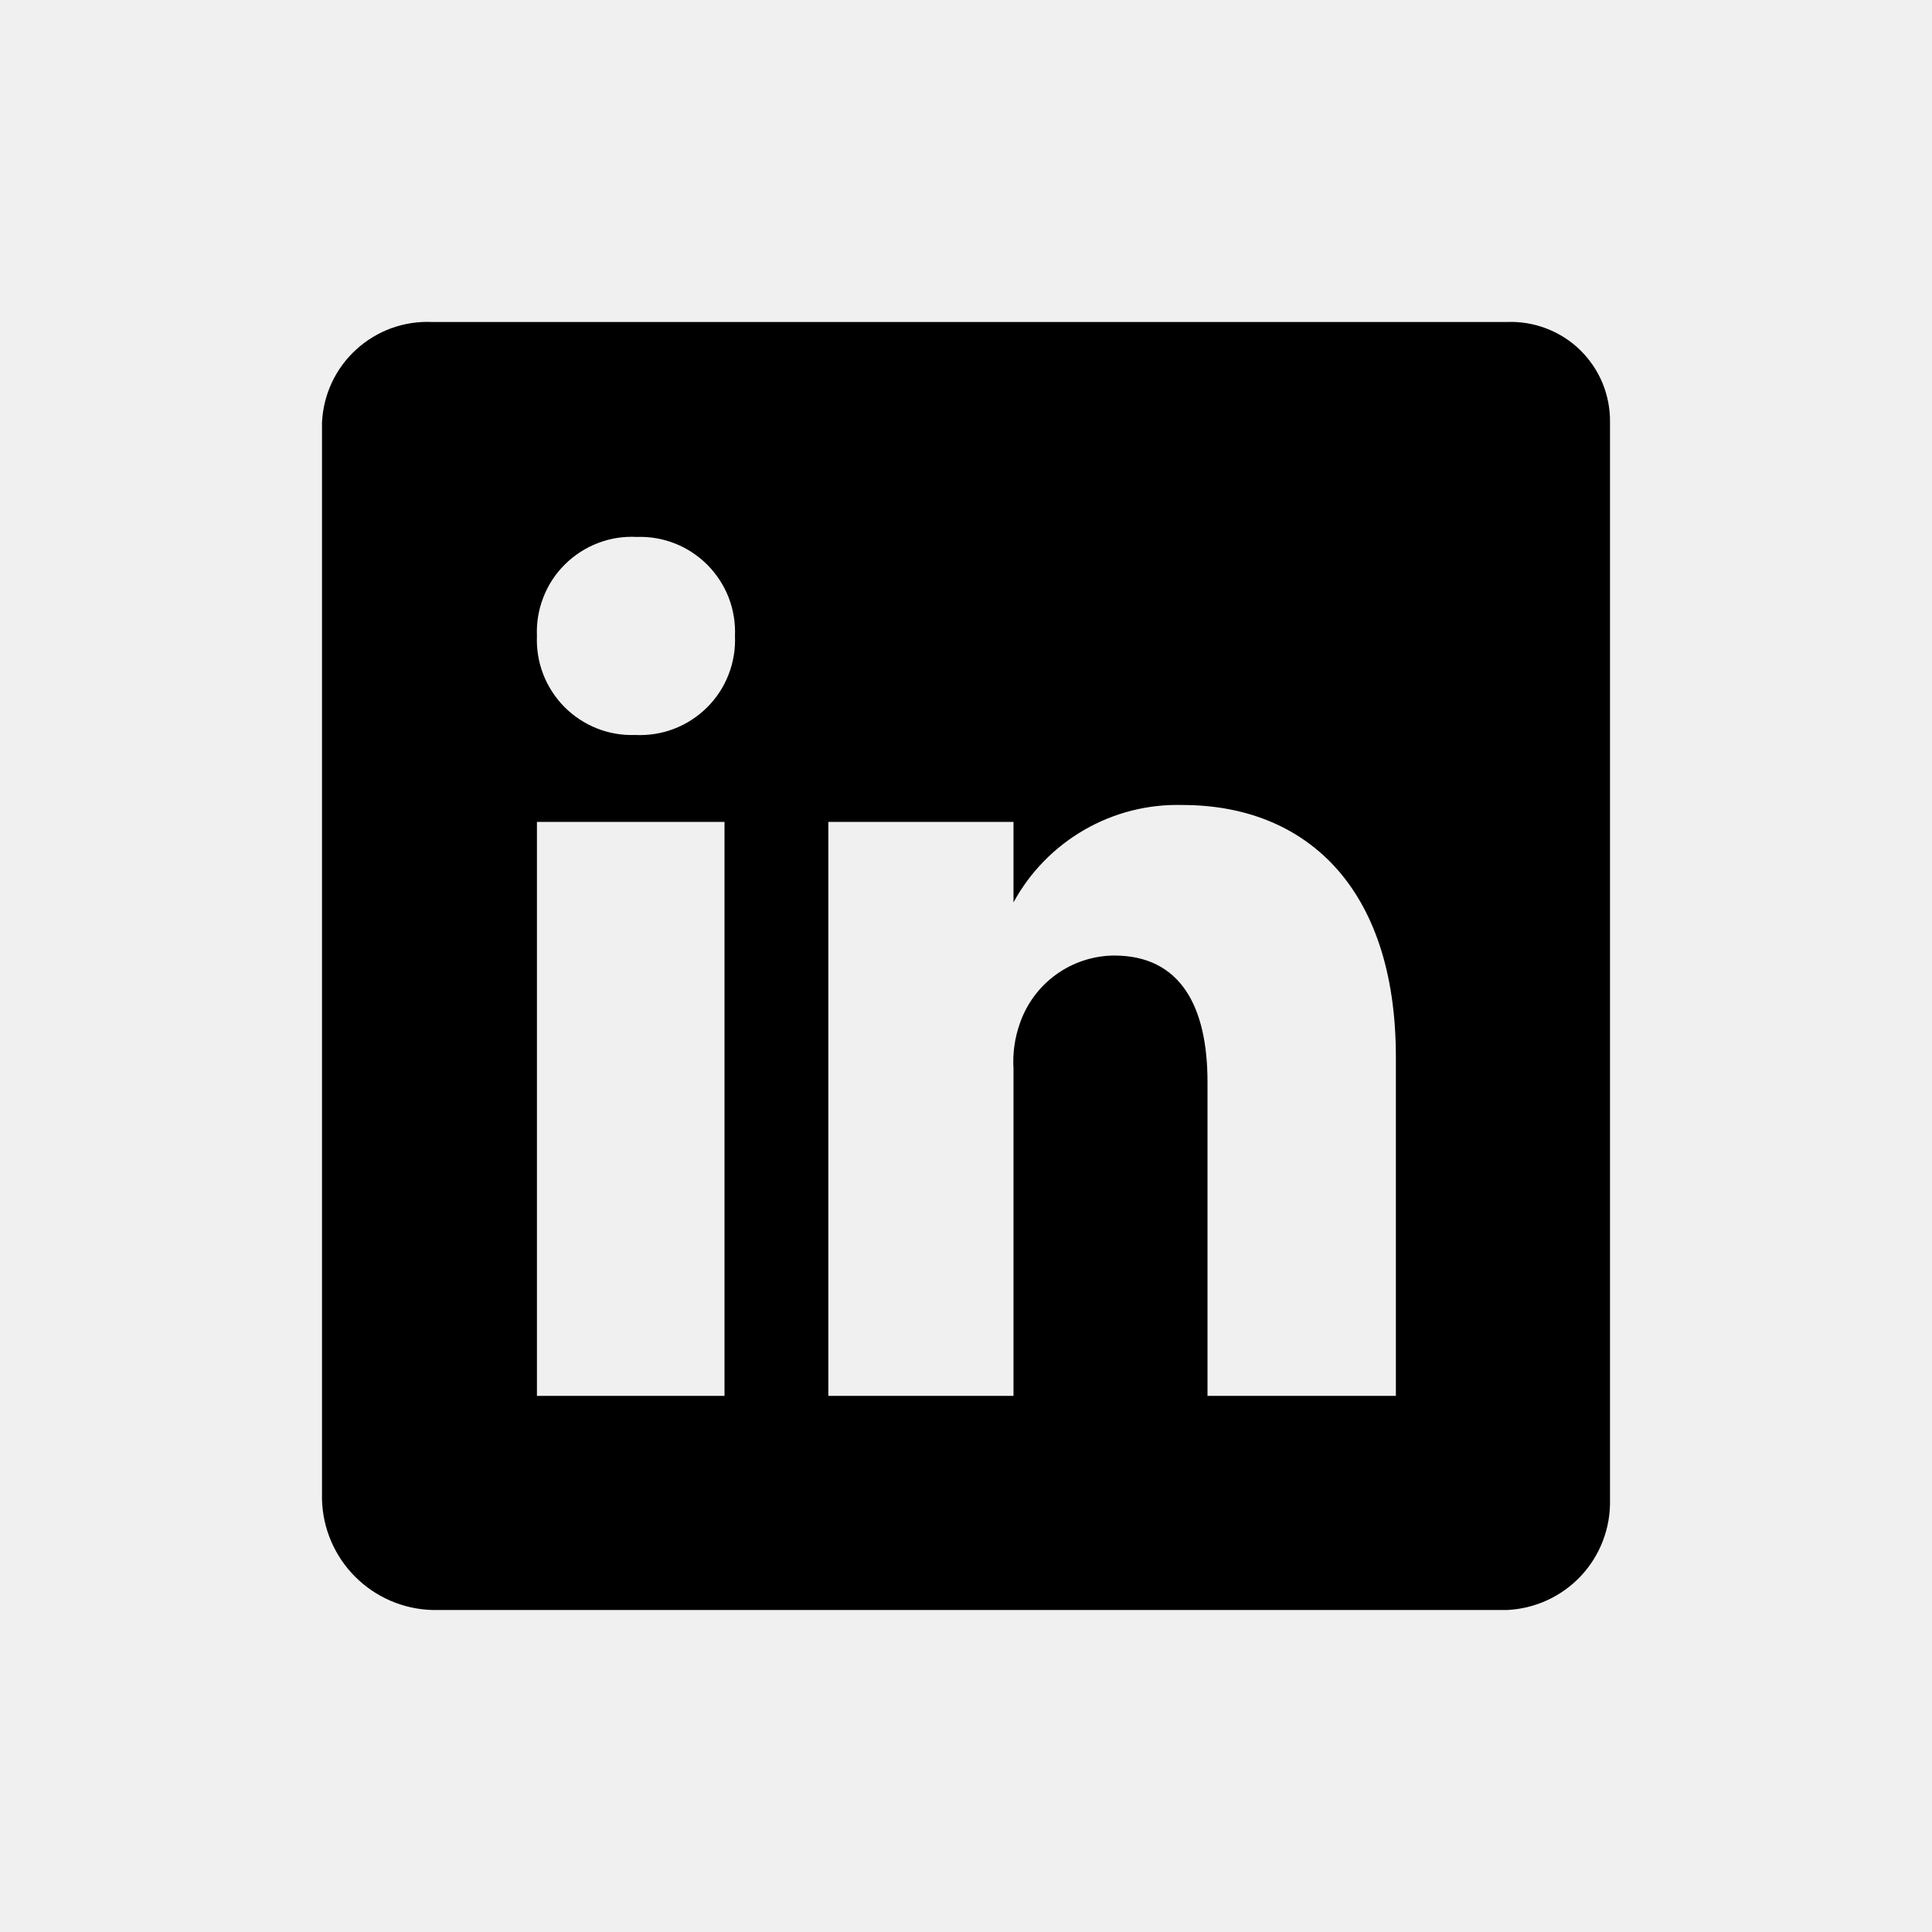
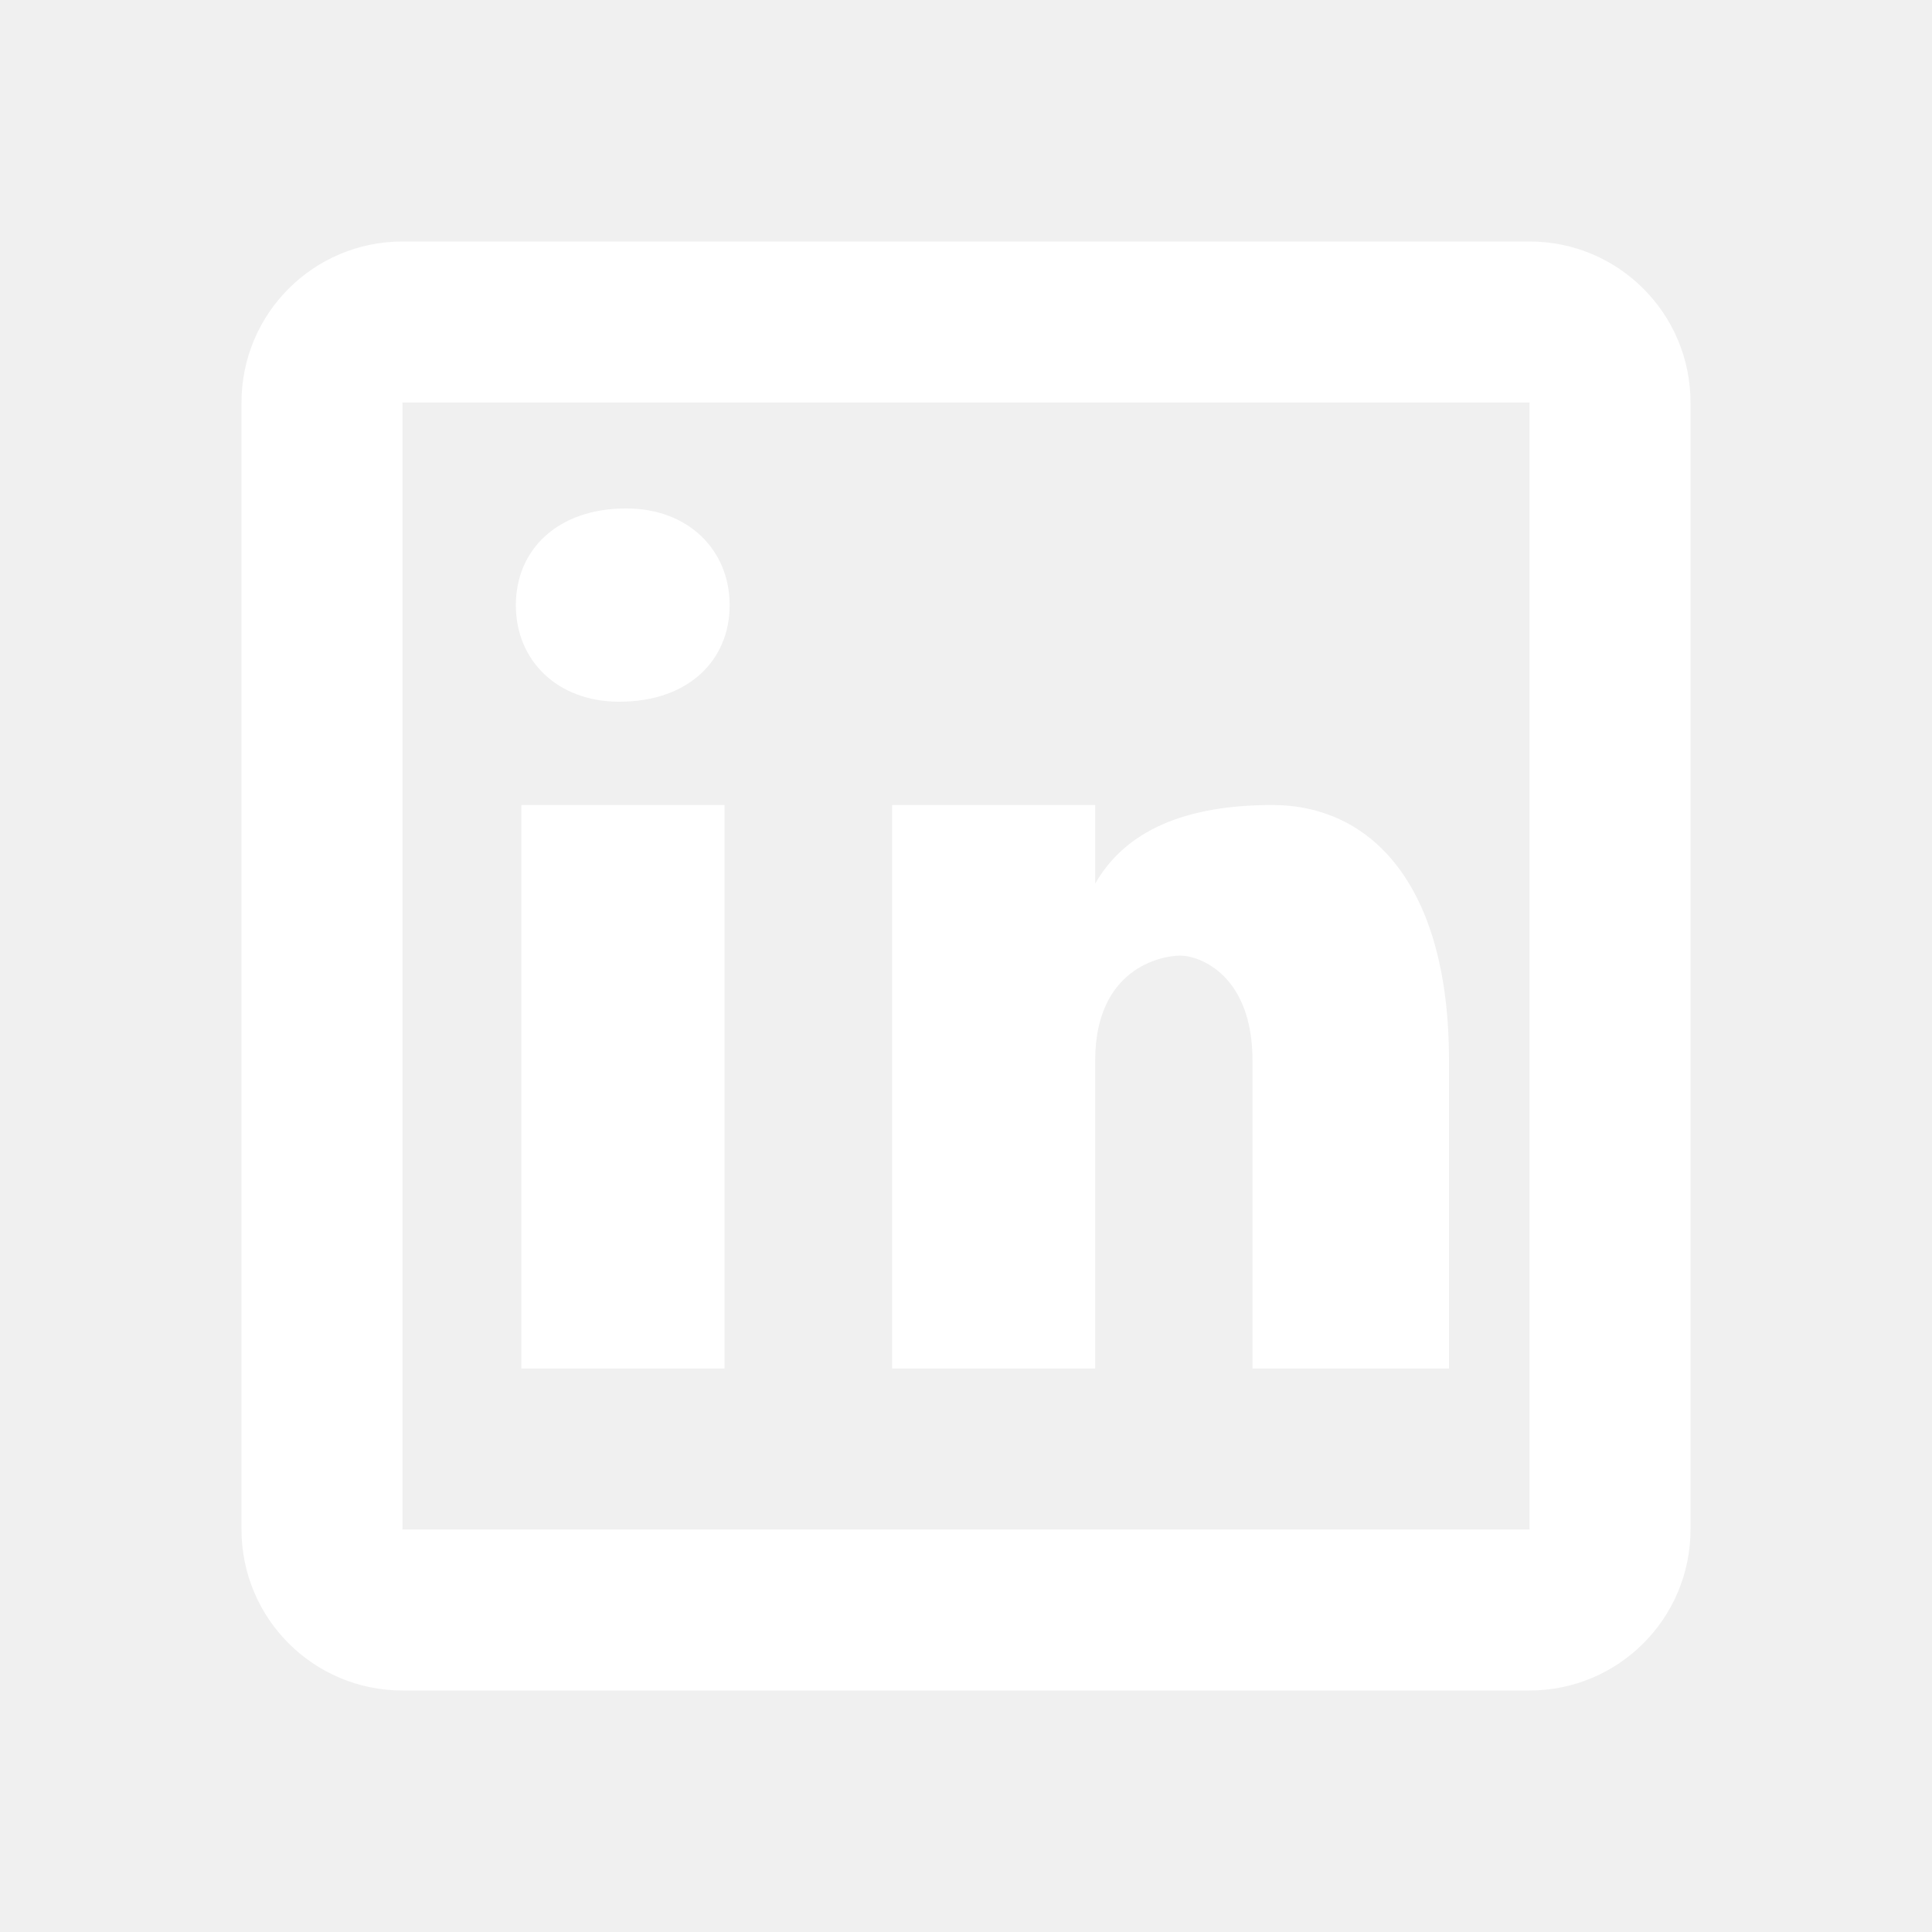
- <svg xmlns="http://www.w3.org/2000/svg" width="800px" height="800px" viewBox="0 0 24 24" fill="none">
-   <path d="M18.72 4H5.37C5.198 3.992 5.026 4.018 4.864 4.076C4.702 4.135 4.553 4.225 4.426 4.341C4.298 4.457 4.195 4.597 4.122 4.753C4.049 4.909 4.008 5.078 4 5.25V18.63C4.01 18.99 4.158 19.333 4.412 19.587C4.667 19.842 5.01 19.99 5.37 20H18.72C19.07 19.984 19.4 19.832 19.64 19.576C19.879 19.32 20.008 18.98 20 18.63V5.25C20.003 5.082 19.971 4.916 19.908 4.761C19.844 4.606 19.749 4.466 19.63 4.349C19.51 4.232 19.367 4.141 19.211 4.081C19.054 4.021 18.887 3.993 18.72 4ZM9 17.34H6.67V10.21H9V17.34ZM7.89 9.13C7.727 9.136 7.565 9.108 7.414 9.048C7.263 8.988 7.126 8.897 7.011 8.782C6.897 8.666 6.807 8.528 6.748 8.376C6.69 8.225 6.663 8.063 6.67 7.9C6.663 7.736 6.69 7.572 6.75 7.419C6.81 7.265 6.901 7.126 7.018 7.011C7.135 6.895 7.274 6.805 7.428 6.746C7.582 6.687 7.746 6.661 7.91 6.67C8.073 6.664 8.235 6.692 8.386 6.752C8.537 6.812 8.674 6.903 8.789 7.018C8.903 7.134 8.993 7.272 9.052 7.423C9.11 7.575 9.137 7.737 9.13 7.9C9.137 8.064 9.11 8.228 9.05 8.381C8.99 8.535 8.899 8.674 8.782 8.789C8.665 8.905 8.526 8.995 8.372 9.054C8.218 9.113 8.054 9.138 7.89 9.13ZM17.34 17.34H15V13.44C15 12.51 14.67 11.87 13.84 11.87C13.582 11.872 13.331 11.954 13.122 12.104C12.912 12.255 12.755 12.466 12.67 12.71C12.605 12.893 12.578 13.086 12.59 13.28V17.34H10.29V10.21H12.59V11.21C12.794 10.834 13.099 10.523 13.469 10.309C13.84 10.095 14.262 9.988 14.69 10C16.2 10 17.34 11 17.34 13.13V17.34Z" fill="#000000" />
+ <svg xmlns="http://www.w3.org/2000/svg" fill="#FFFFFF" viewBox="0 0 24 24" width="24px" height="24px">
+   <path d="M 5 3 C 3.895 3 3 3.895 3 5 L 3 19 C 3 20.105 3.895 21 5 21 L 19 21 C 20.105 21 21 20.105 21 19 L 21 5 C 21 3.895 20.105 3 19 3 L 5 3 z M 5 5 L 19 5 L 19 19 L 5 19 L 5 5 z M 7.779 6.316 C 6.922 6.316 6.408 6.832 6.408 7.518 C 6.408 8.204 6.922 8.717 7.693 8.717 C 8.55 8.717 9.064 8.204 9.064 7.518 C 9.064 6.832 8.55 6.316 7.779 6.316 z M 6.477 10 L 6.477 17 L 9 17 L 9 10 L 6.477 10 z M 11.082 10 L 11.082 17 L 13.605 17 L 13.605 13.174 C 13.605 12.035 14.418 11.871 14.662 11.871 C 14.906 11.871 15.559 12.116 15.559 13.174 L 15.559 17 L 18 17 L 18 13.174 C 18 10.977 17.024 10 15.803 10 C 14.582 10 13.93 10.407 13.605 10.977 L 13.605 10 L 11.082 10 z" />
</svg>
